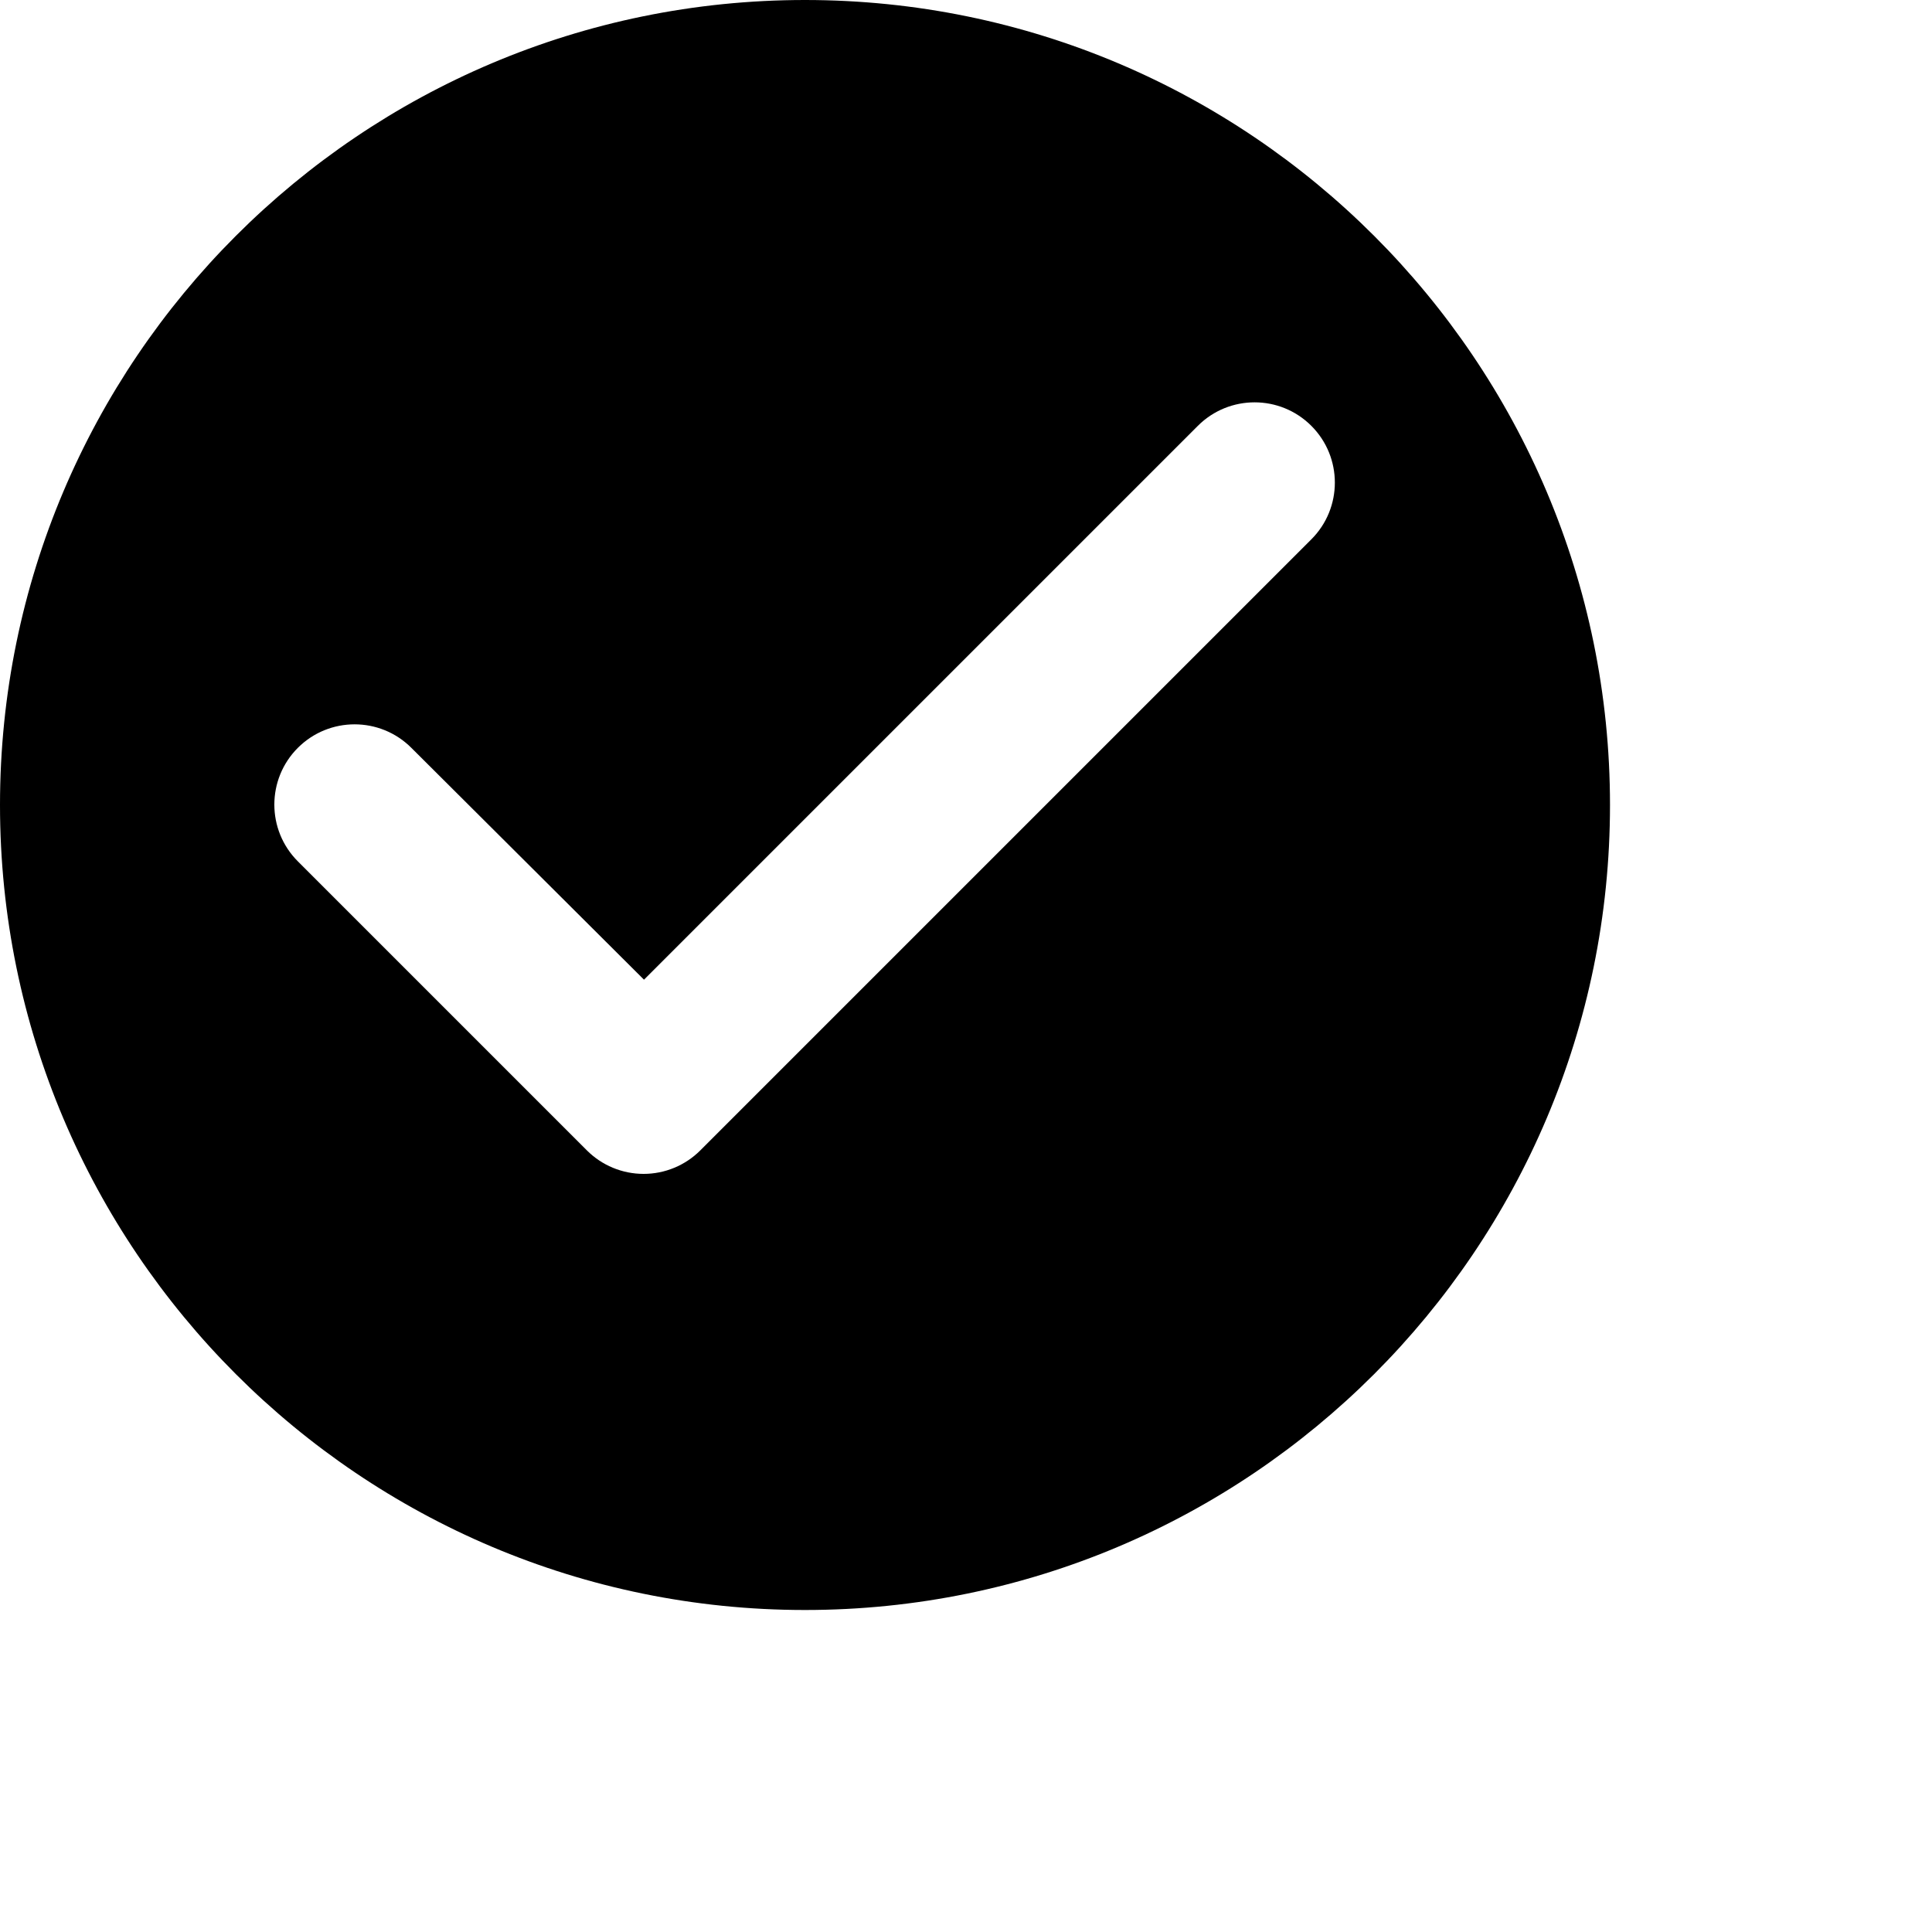
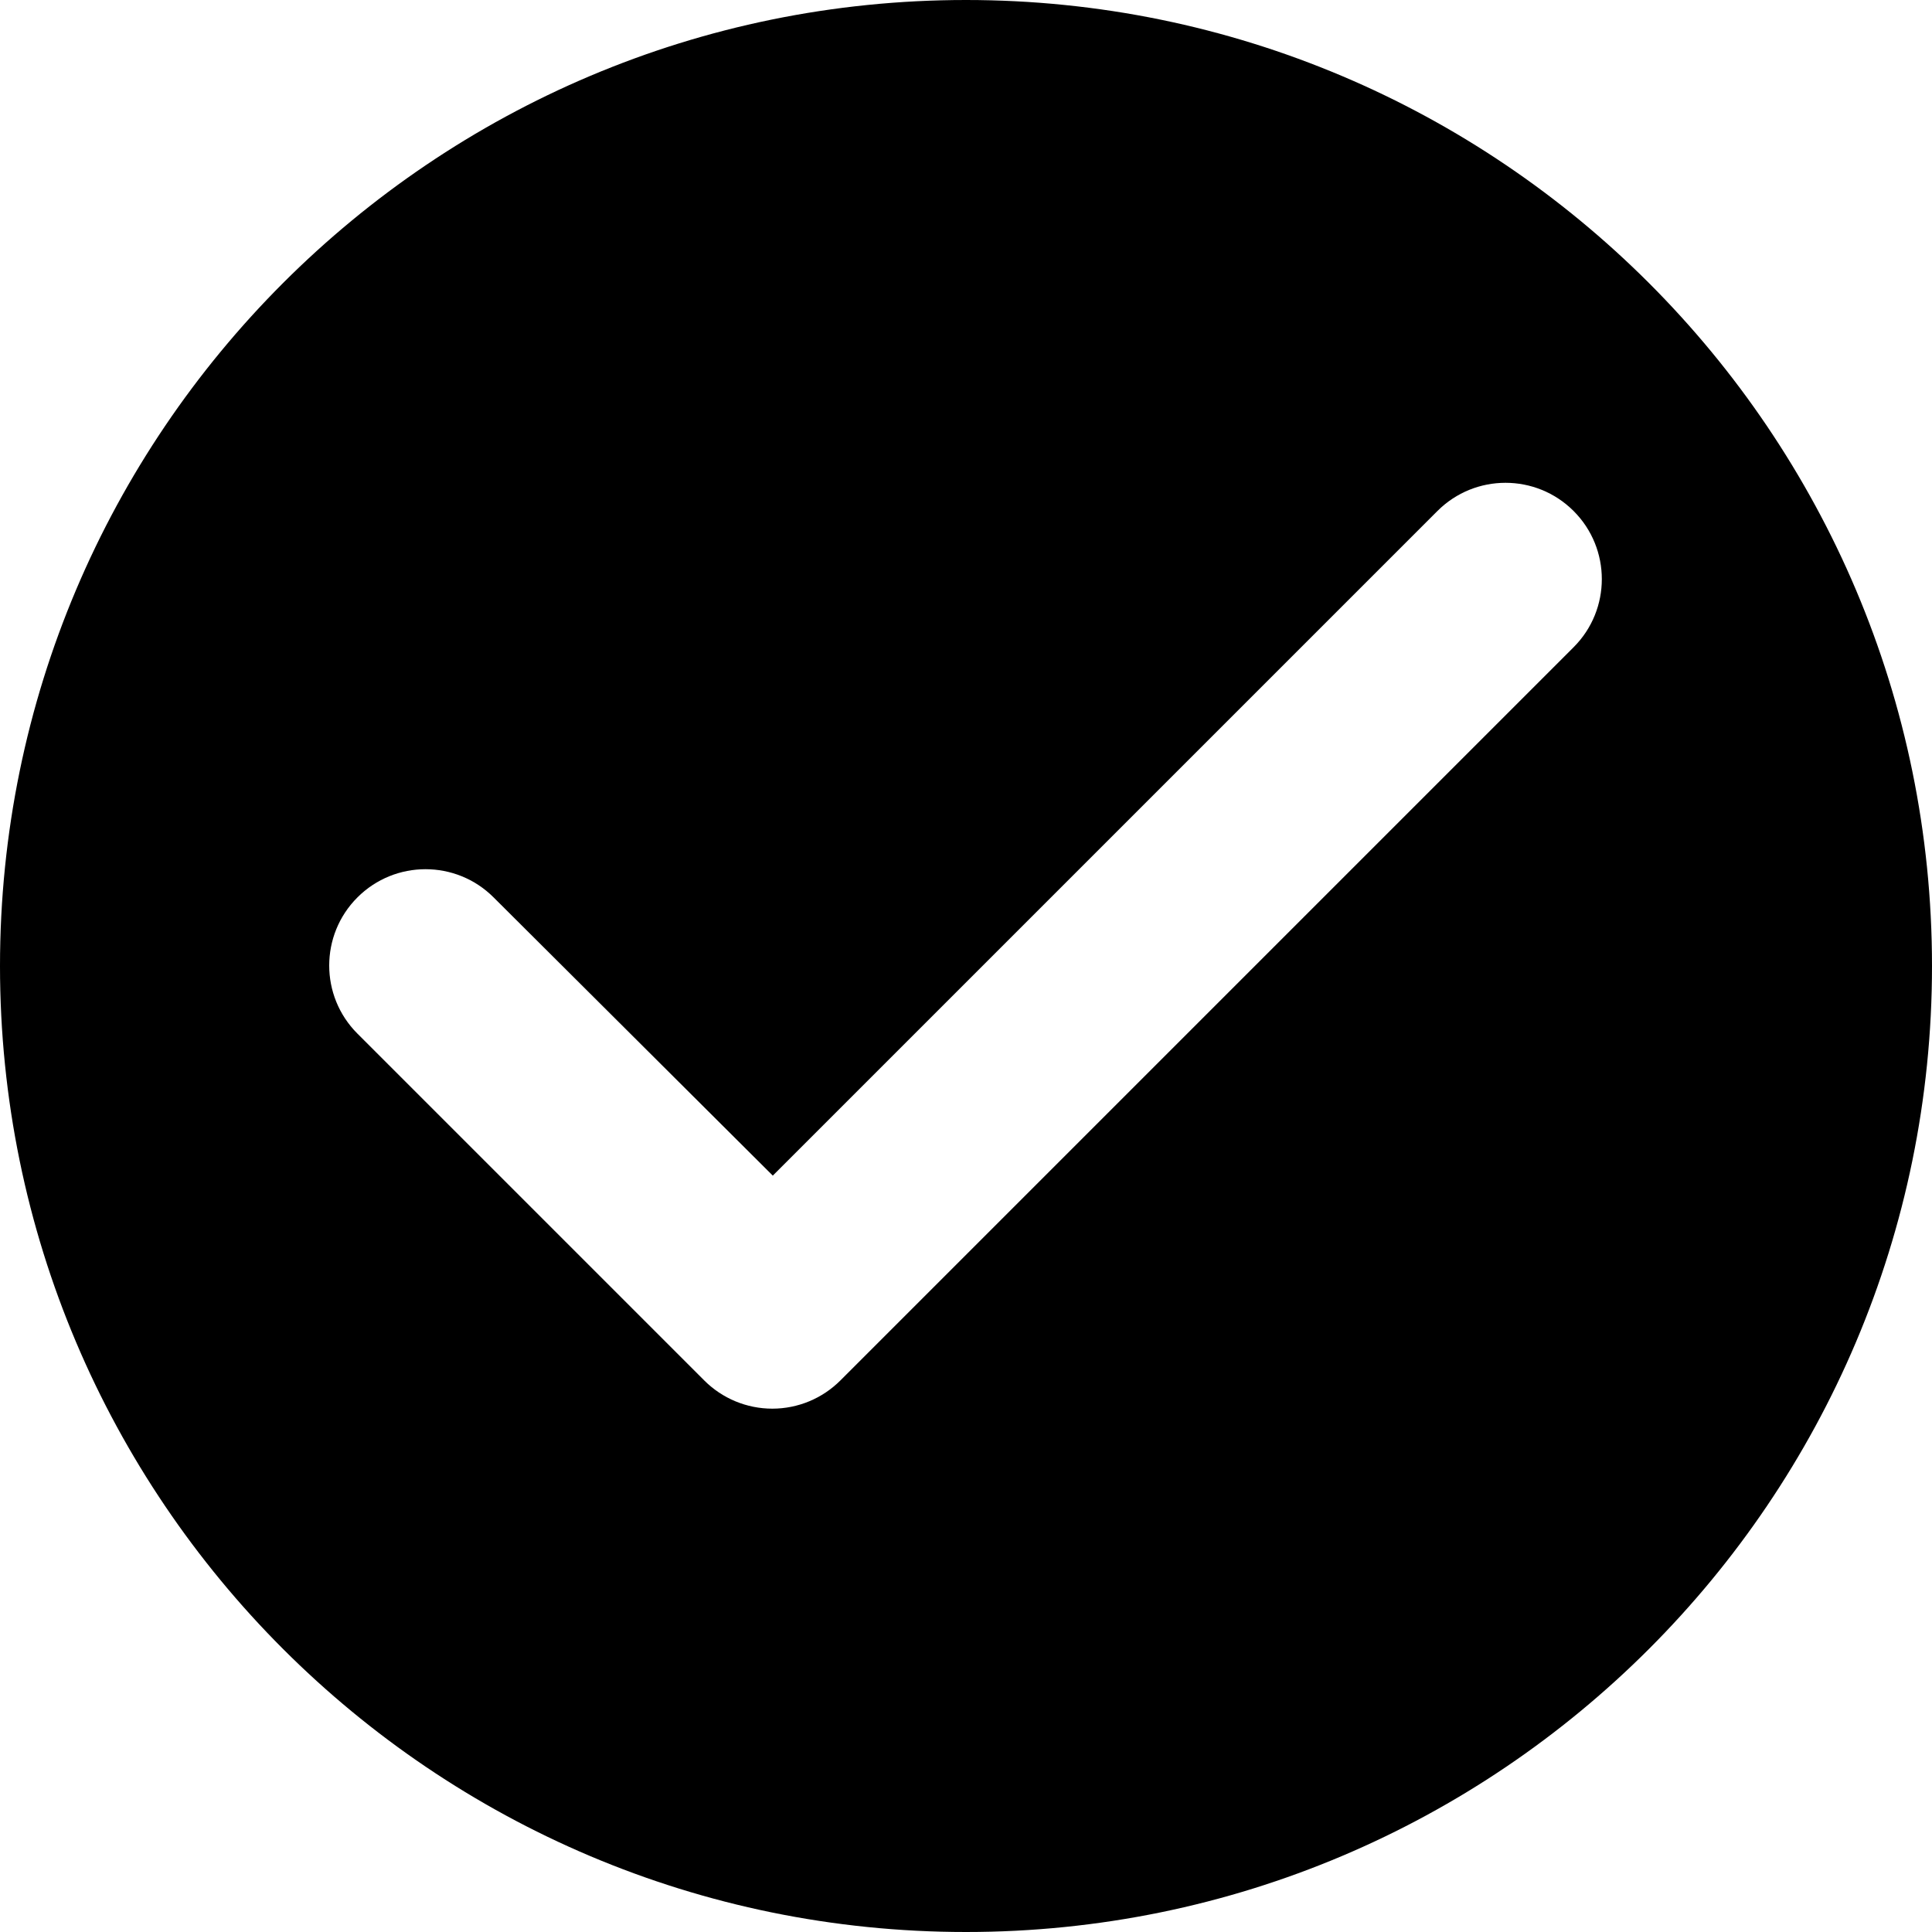
- <svg xmlns="http://www.w3.org/2000/svg" viewBox="0 0 24 24">
+ <svg xmlns="http://www.w3.org/2000/svg" viewBox="0 0 20 20">
  <path fill="currentColor" d="M10 0C4.48 0 0 4.48 0 10s4.48 10 10 10 10-4.48 10-10S15.52 0 10 0ZM7.29 14.29 3.7 10.7a.996.996 0 1 1 1.41-1.41L8 12.17l6.88-6.88a.996.996 0 1 1 1.41 1.41L8.7 14.29a.996.996 0 0 1-1.41 0Z" />
</svg>
